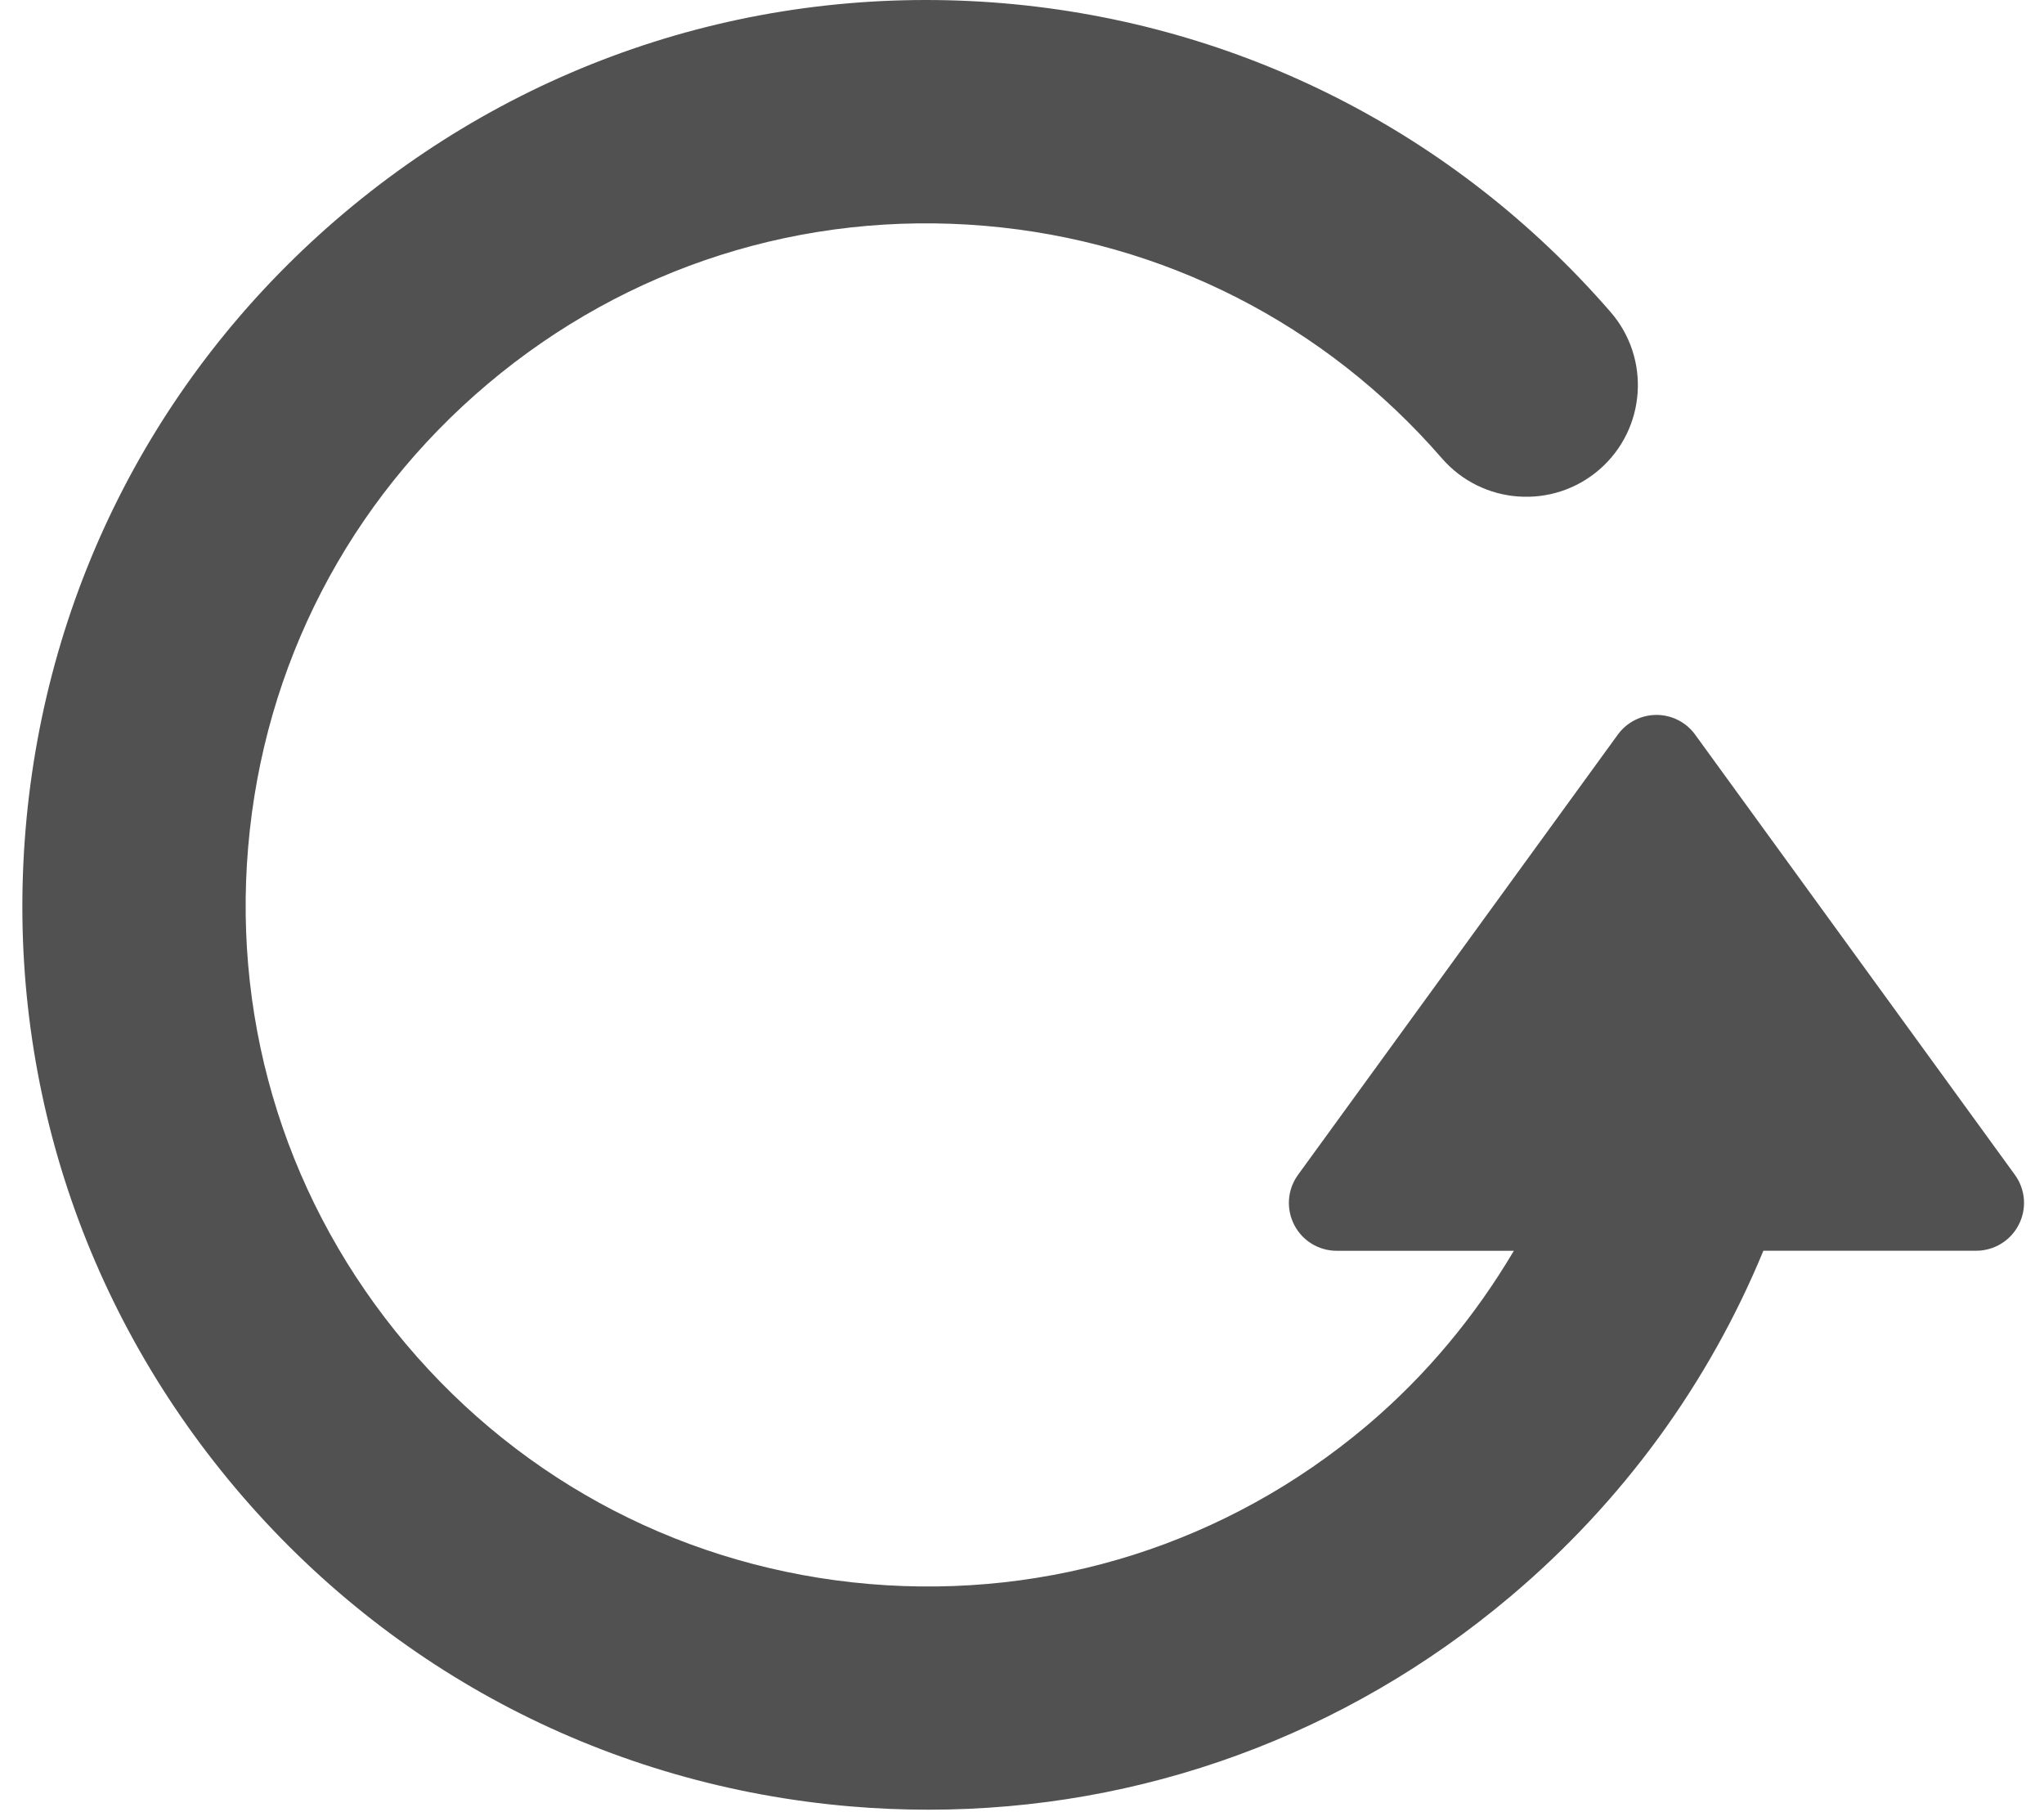
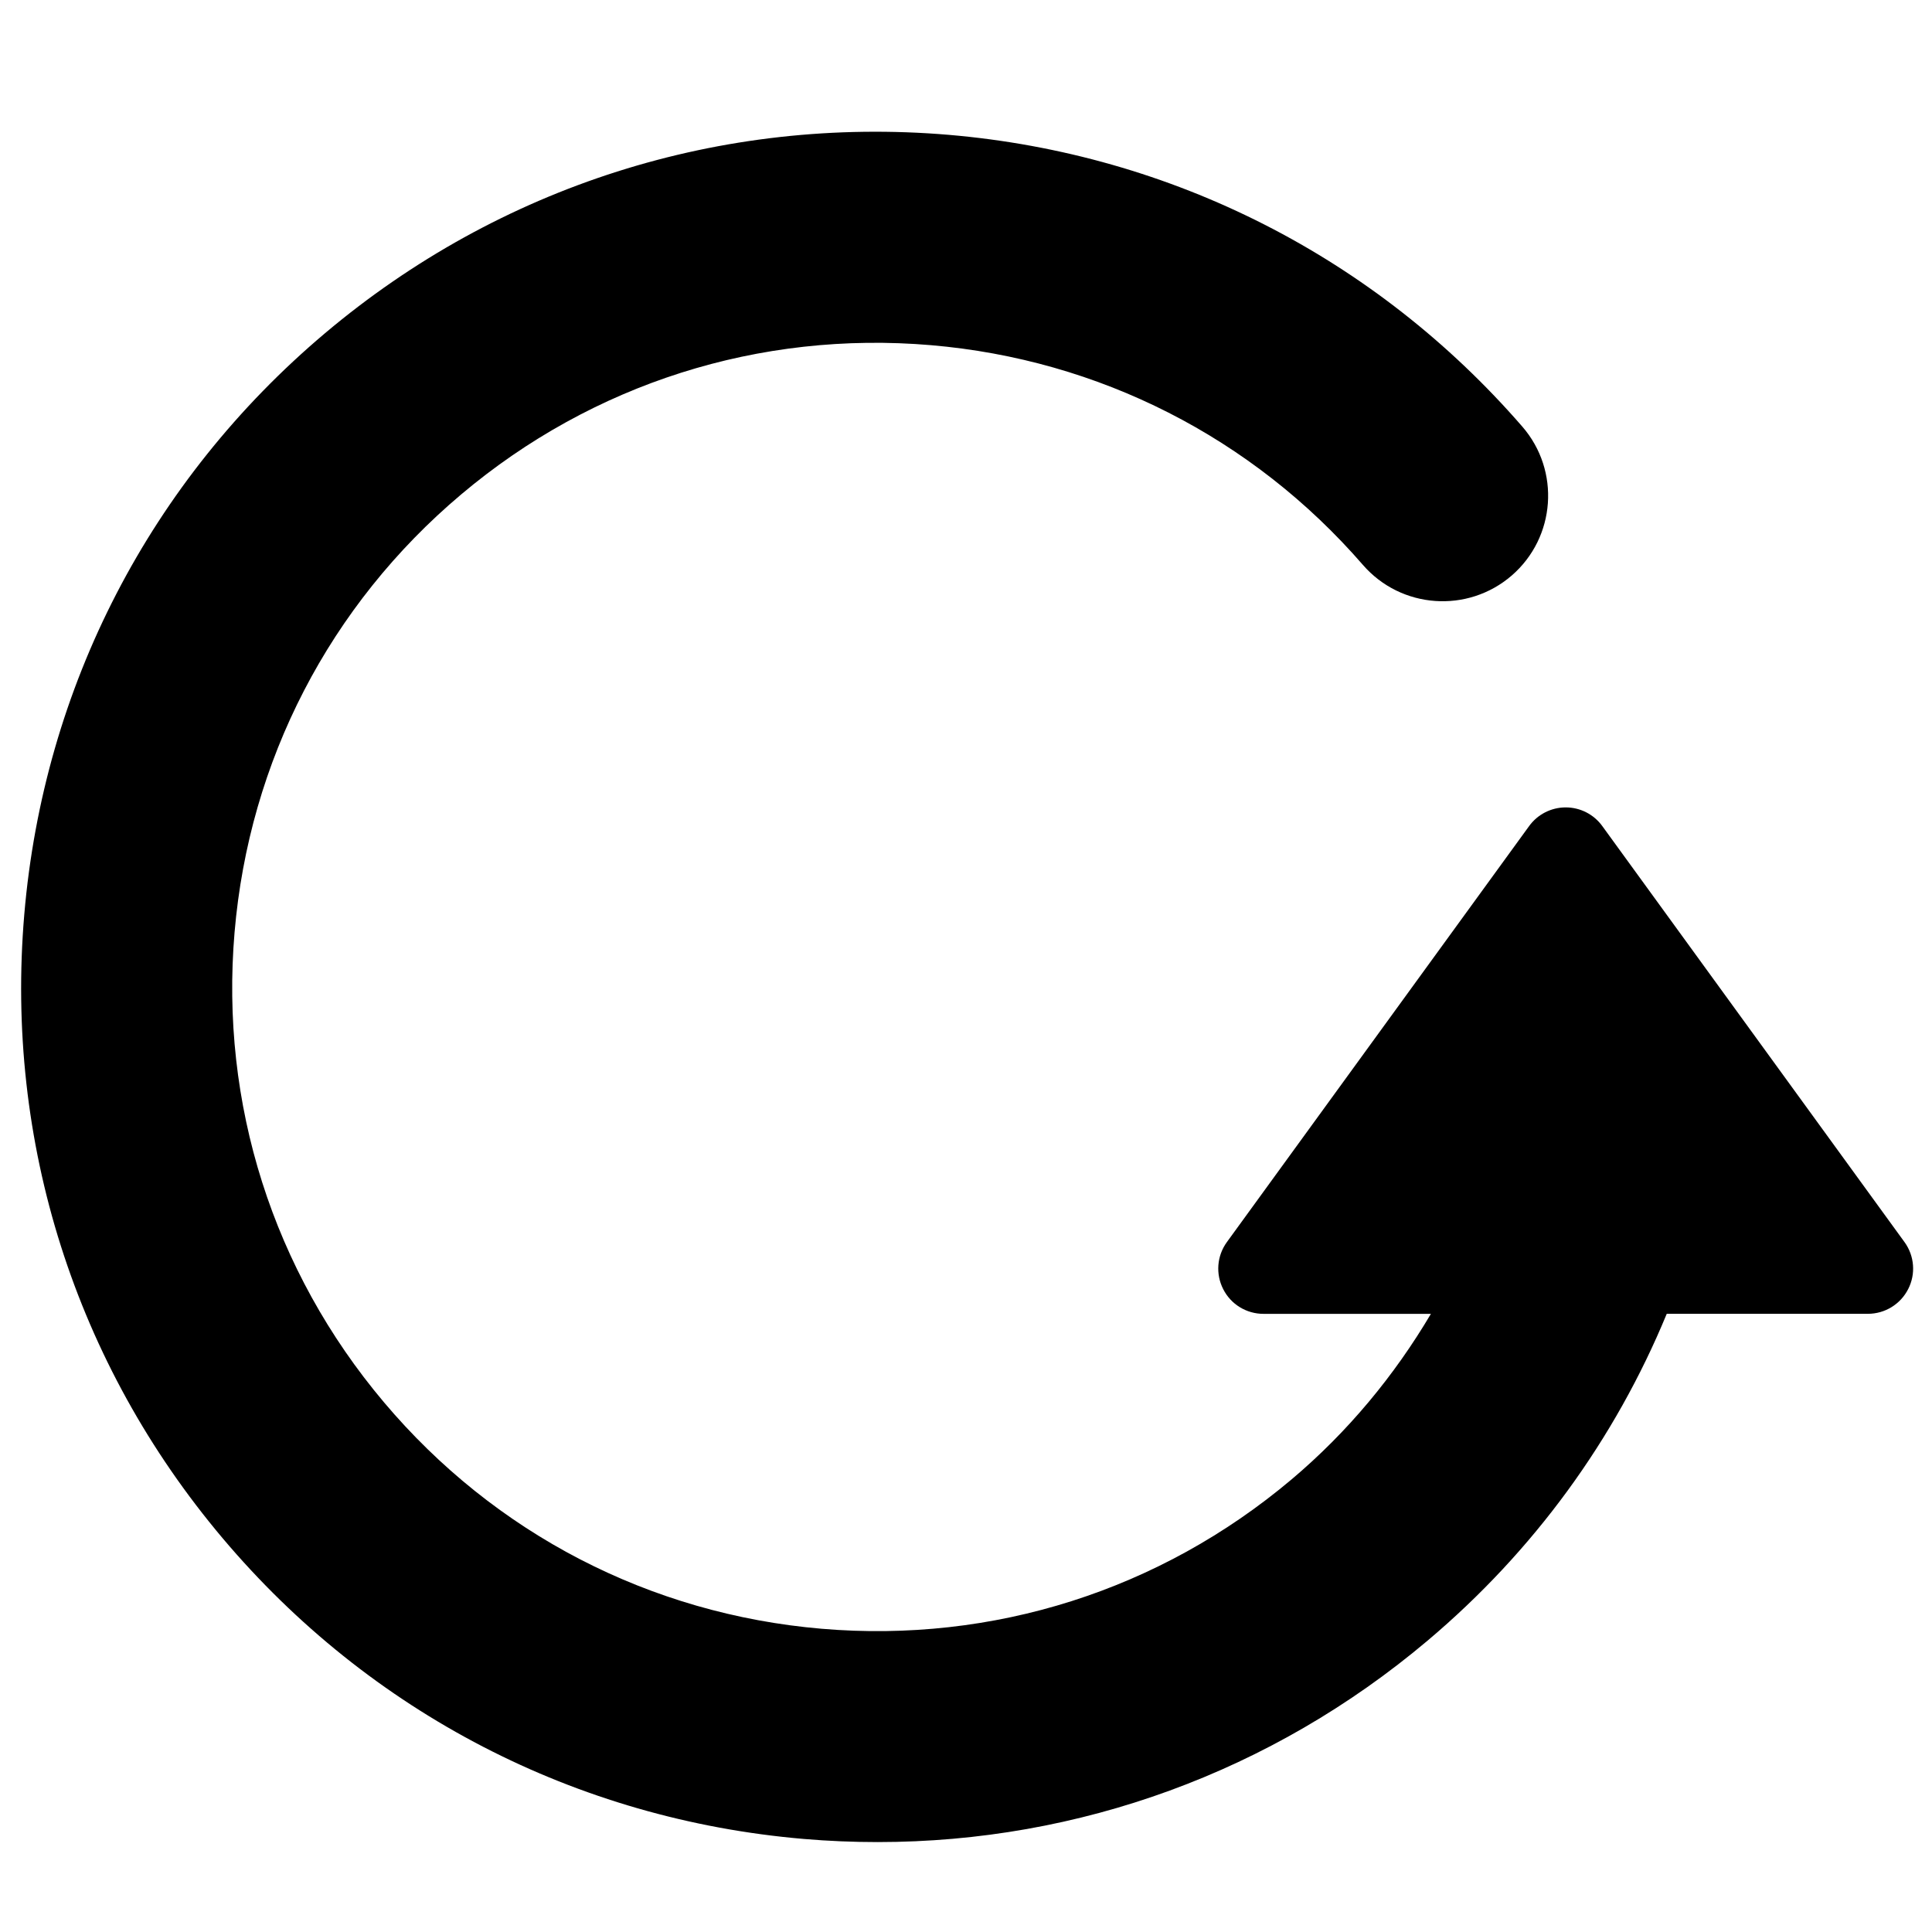
- <svg xmlns="http://www.w3.org/2000/svg" width="44px" height="39px" viewBox="0 0 44 39" version="1.1">
+ <svg xmlns="http://www.w3.org/2000/svg" width="44px" height="44px" viewBox="0 0 44 44" version="1.1">
  <description>Created with Sketch (http://www.bohemiancoding.com/sketch)</description>
  <defs />
-   <g id="Page 1" fill="rgb(215,215,215)" fill-rule="evenodd">
-     <path d="M43.374,25.288 L36.491,15.813 C36.298,15.546 35.988,15.388 35.658,15.388 C35.329,15.388 35.018,15.546 34.825,15.813 L27.942,25.287 C27.713,25.601 27.682,26.016 27.858,26.36 C28.033,26.706 28.387,26.922 28.775,26.922 L32.588,26.922 C31.756,28.328 30.699,29.609 29.414,30.693 C26.418,33.218 22.617,34.426 18.713,34.094 C14.809,33.761 11.268,31.929 8.742,28.933 C6.216,25.937 5.01,22.137 5.342,18.233 C5.674,14.328 7.506,10.787 10.502,8.261 C13.498,5.735 17.296,4.529 21.202,4.861 C25.029,5.187 28.523,6.965 31.039,9.865 C31.909,10.867 33.427,10.974 34.43,10.106 C35.432,9.236 35.539,7.718 34.67,6.716 C31.328,2.865 26.691,0.505 21.609,0.071 C16.427,-0.367 11.382,1.235 7.404,4.587 C3.427,7.941 0.994,12.642 0.553,17.825 C0.112,23.009 1.714,28.052 5.068,32.029 C8.422,36.006 13.123,38.439 18.306,38.881 C18.869,38.929 19.431,38.952 19.99,38.952 C24.573,38.952 28.966,37.354 32.51,34.366 C34.936,32.321 36.783,29.772 37.959,26.921 L42.54,26.921 C42.928,26.921 43.281,26.704 43.457,26.359 C43.634,26.015 43.601,25.601 43.374,25.288 C43.374,25.288 43.601,25.601 43.374,25.288 L43.374,25.288" id="Shape" fill="rgb(80,81,80)" />
+   <g id="Page-1" stroke="none" stroke-width="1" fill="none" fill-rule="evenodd">
+     <g id="view-refresh" transform="translate(0, 3)" fill="#000000">
+       <g id="Page-1">
+         <path d="M43.374,25.288 L36.491,15.813 C36.298,15.546 35.988,15.388 35.658,15.388 C35.329,15.388 35.018,15.546 34.825,15.813 L27.942,25.287 C27.713,25.601 27.682,26.016 27.858,26.36 C28.033,26.706 28.387,26.922 28.775,26.922 L32.588,26.922 C31.756,28.328 30.699,29.609 29.414,30.693 C26.418,33.218 22.617,34.426 18.713,34.094 C14.809,33.761 11.268,31.929 8.742,28.933 C6.216,25.937 5.01,22.137 5.342,18.233 C5.674,14.328 7.506,10.787 10.502,8.261 C13.498,5.735 17.296,4.529 21.202,4.861 C25.029,5.187 28.523,6.965 31.039,9.865 C31.909,10.867 33.427,10.974 34.43,10.106 C35.432,9.236 35.539,7.718 34.67,6.716 C31.328,2.865 26.691,0.505 21.609,0.071 C16.427,-0.367 11.382,1.235 7.404,4.587 C3.427,7.941 0.994,12.642 0.553,17.825 C0.112,23.009 1.714,28.052 5.068,32.029 C8.422,36.006 13.123,38.439 18.306,38.881 C18.869,38.929 19.431,38.952 19.99,38.952 C24.573,38.952 28.966,37.354 32.51,34.366 C34.936,32.321 36.783,29.772 37.959,26.921 L42.54,26.921 C42.928,26.921 43.281,26.704 43.457,26.359 C43.634,26.015 43.601,25.601 43.374,25.288 C43.374,25.288 43.601,25.601 43.374,25.288 L43.374,25.288" id="Shape" />
+       </g>
+     </g>
  </g>
</svg>
